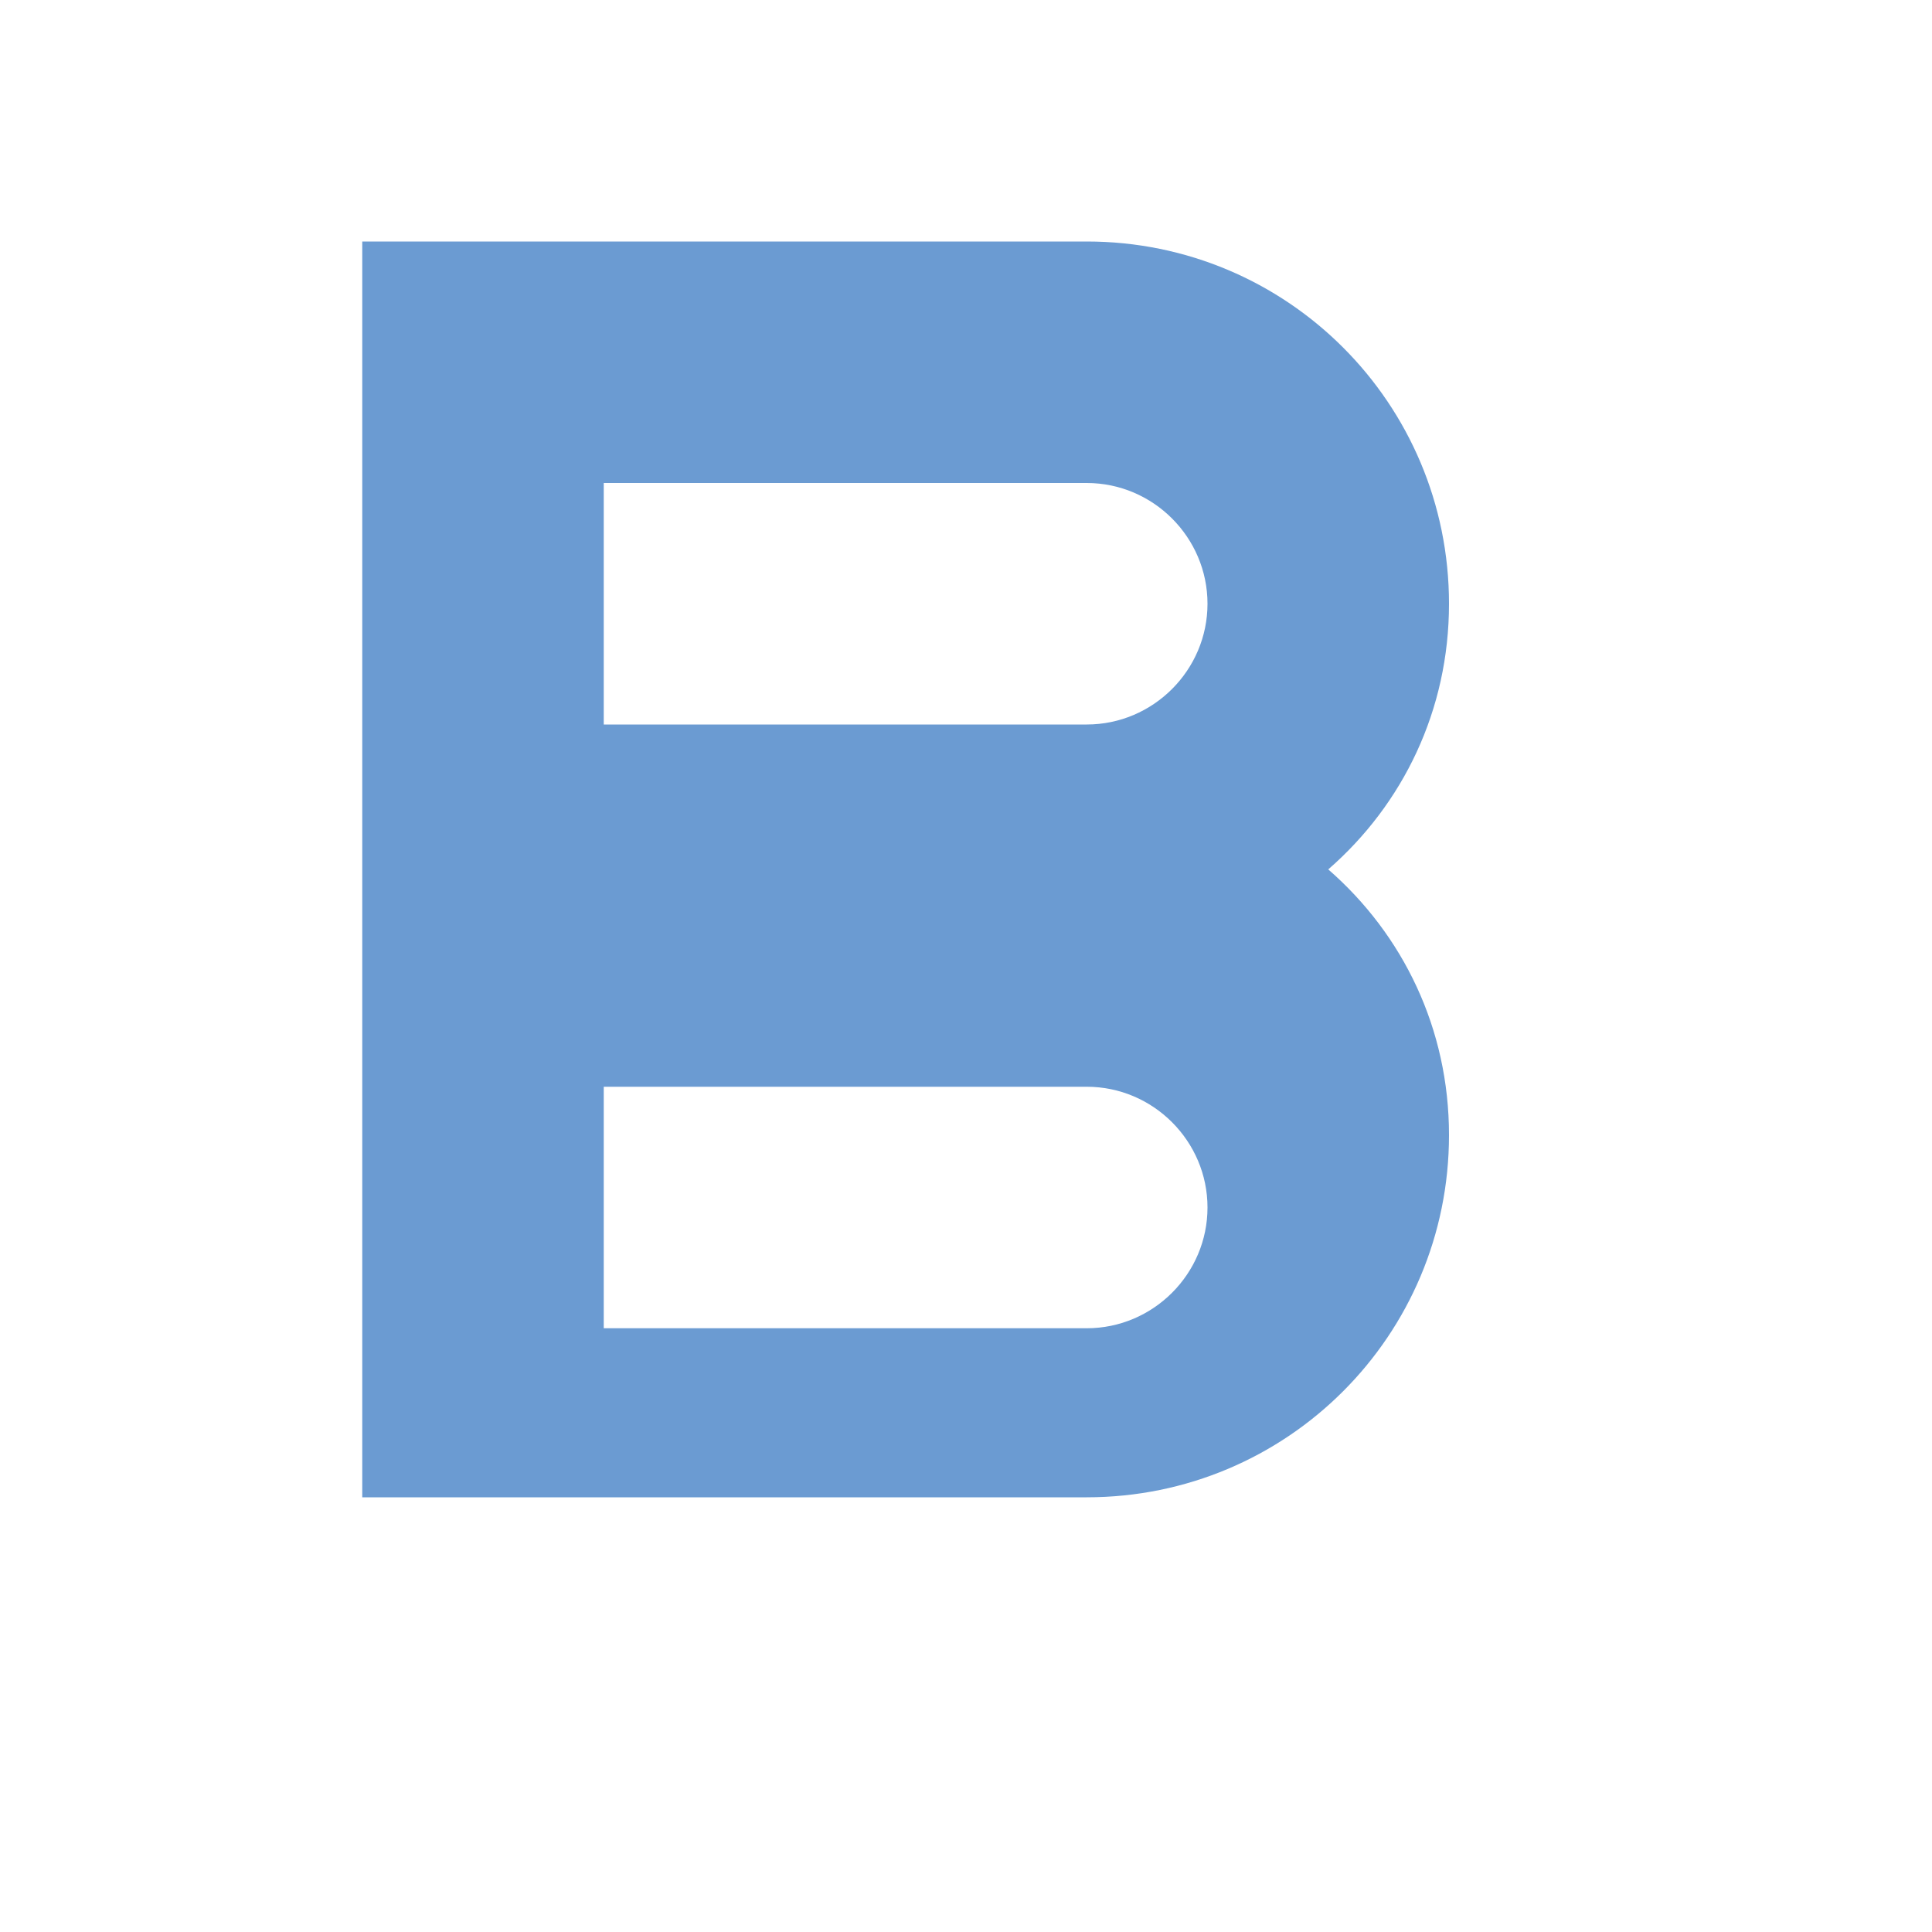
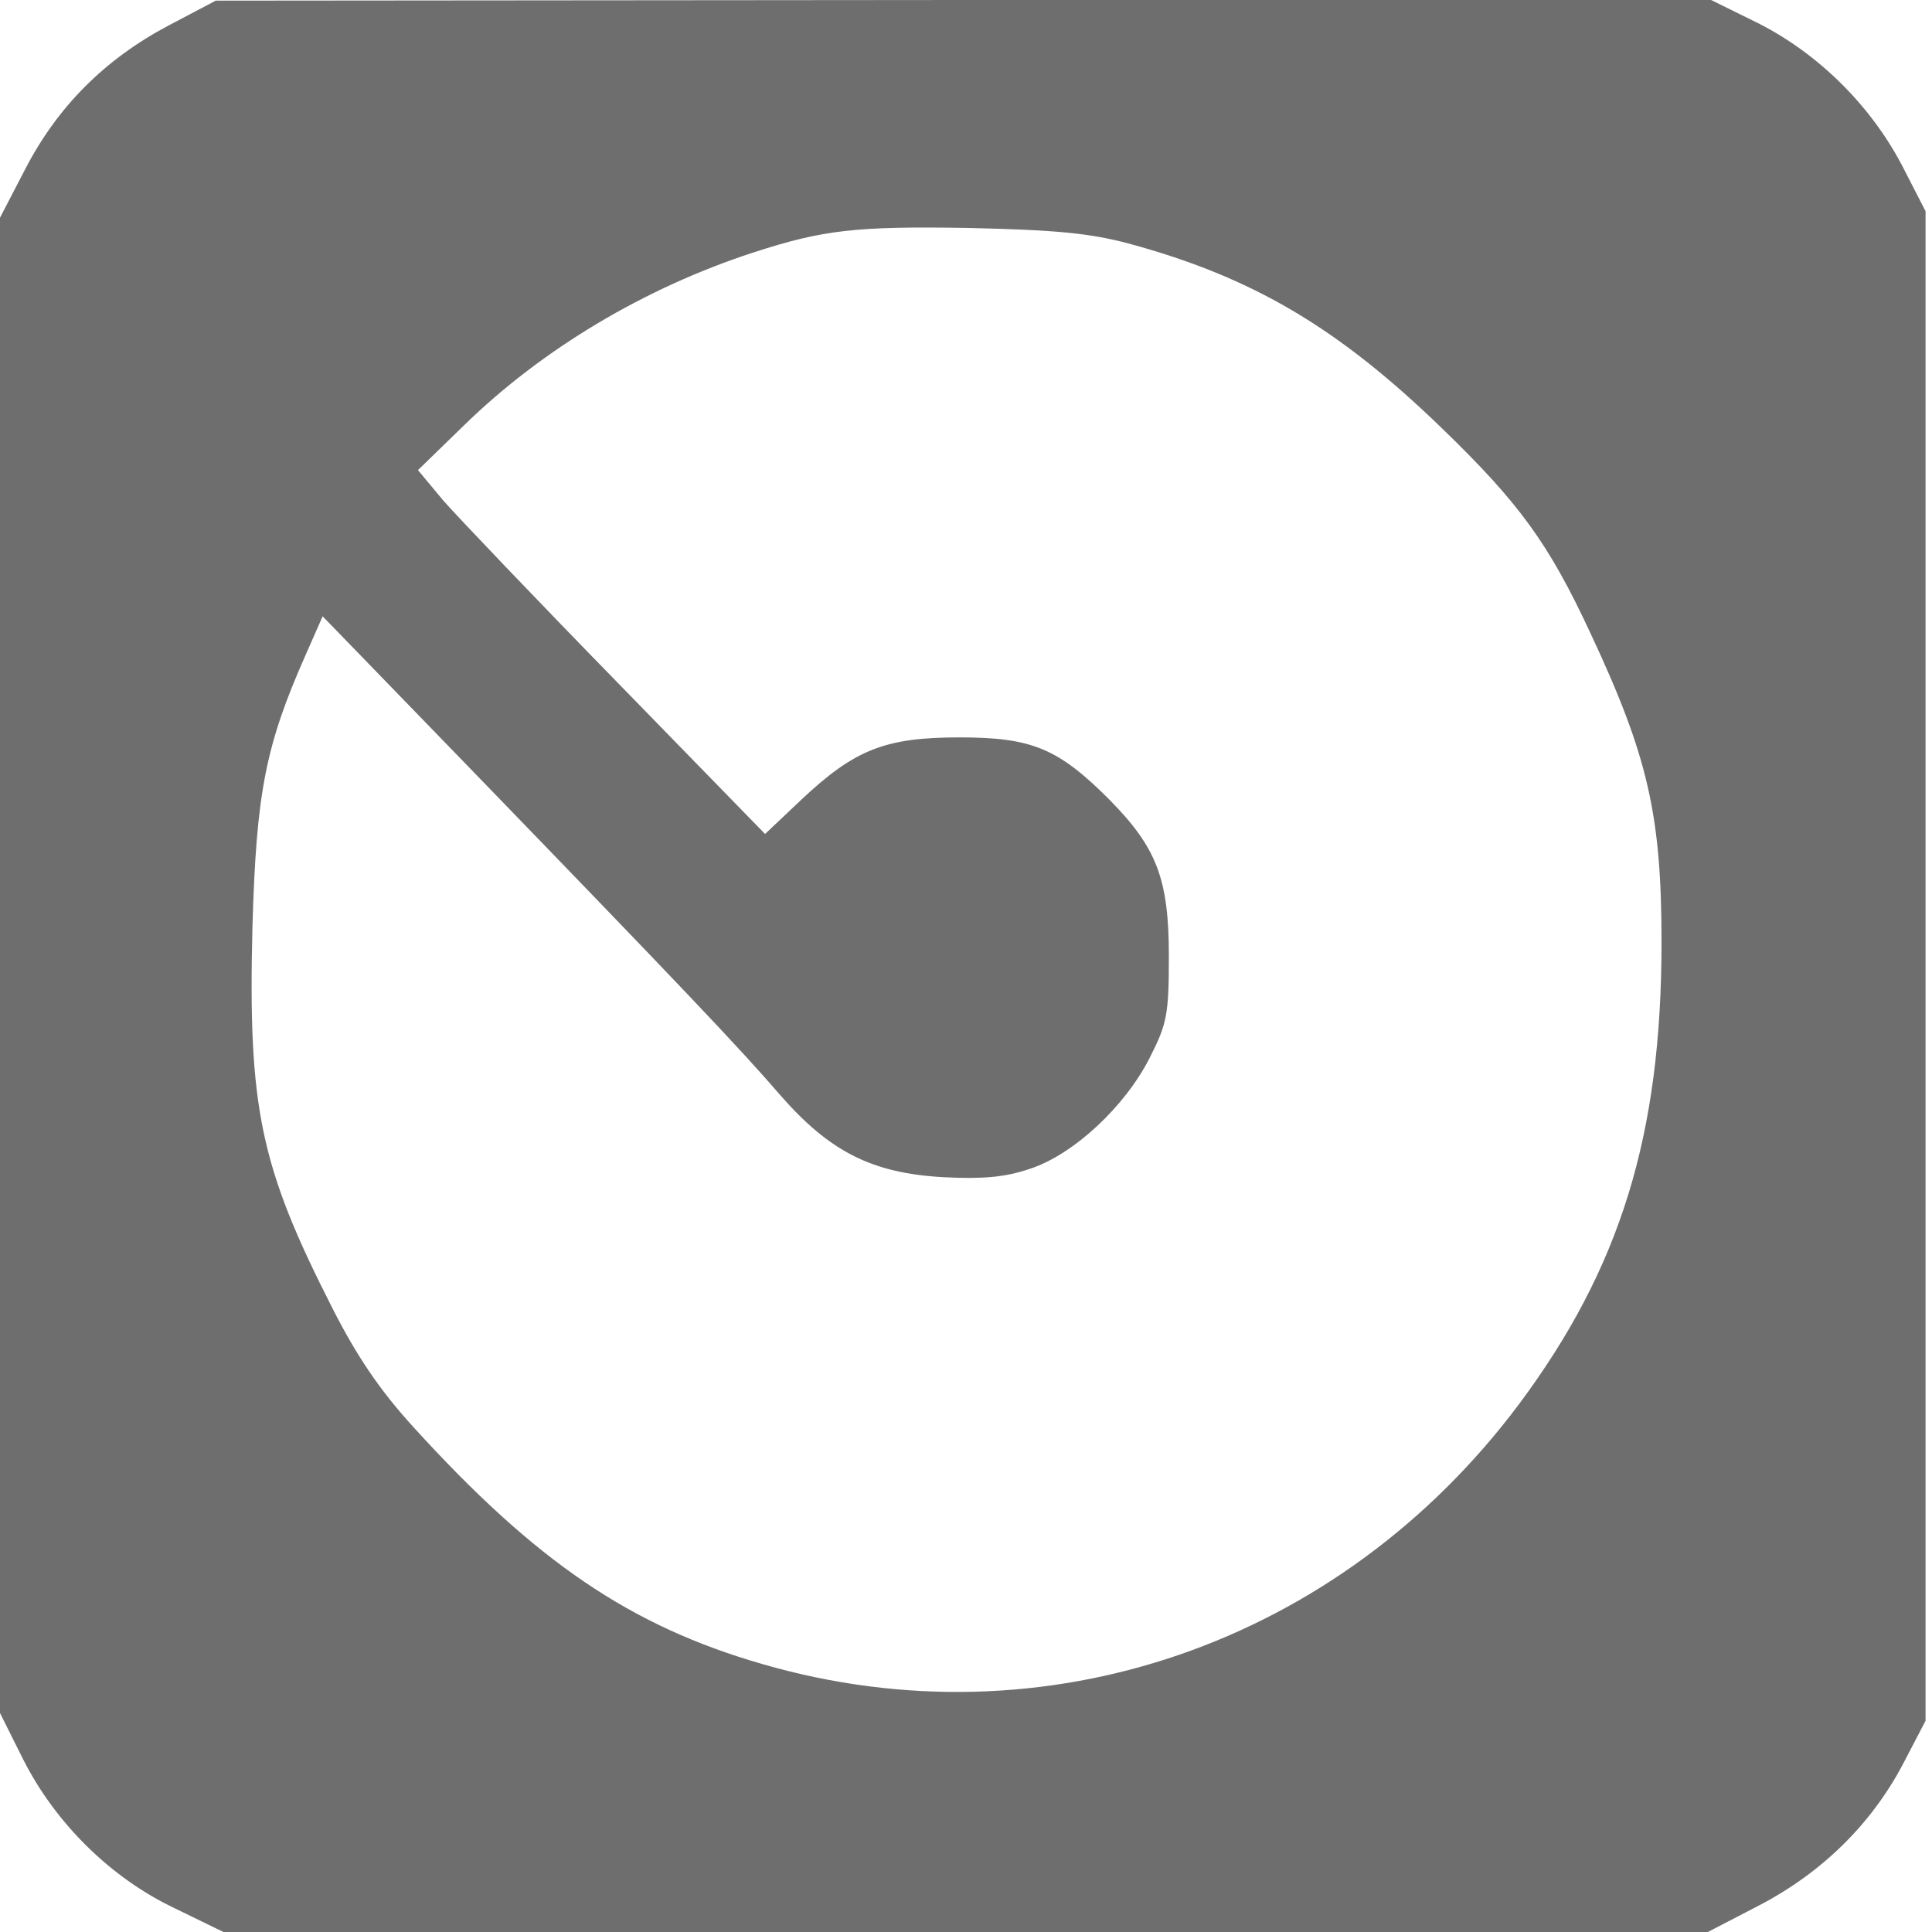
- <svg xmlns="http://www.w3.org/2000/svg" viewBox="0 0 16 16" width="16" height="16">
-   <path fill="#6B9BD2" d="M3 2h6c1.66 0 3 1.34 3 3 0 .88-.38 1.66-1 2.2.62.54 1 1.32 1 2.2 0 1.66-1.34 3-3 3H3V2zm2 4h4c.55 0 1-.45 1-1s-.45-1-1-1H5v2zm0 5h4c.55 0 1-.45 1-1s-.45-1-1-1H5v2z" />
+ <svg xmlns="http://www.w3.org/2000/svg" viewBox="0 0 3000 3000" width="16" height="16">
+   <g transform="translate(0,3000) scale(1,-1)" fill="#6E6E6E" stroke="none">
+     <path d="M261 2960 c-98 -52 -171 -125 -221 -221 l-40 -77 0 -1161 0 -1161 36 -72 c50 -99 136 -184 235 -231 l76 -37 1153 0 1152 0 79 41 c98 51 174 126 223 218 l36 69 0 1172 0 1172 -37 72 c-49 93 -130 173 -223 220 l-73 36 -1161 0 -1161 -1 -74 -39z m1491 -338 c192 -52 325 -130 487 -287 120 -116 166 -179 231 -319 89 -190 110 -282 110 -479 0 -300 -64 -506 -221 -717 -279 -373 -737 -531 -1175 -404 -205 59 -352 159 -542 368 -52 57 -88 110 -126 185 -112 220 -131 310 -124 592 6 208 20 281 83 423 l26 59 222 -229 c336 -347 427 -443 489 -515 77 -88 143 -121 254 -127 60 -3 95 0 133 13 68 22 148 97 186 172 27 53 30 67 30 158 0 121 -19 169 -93 244 -79 79 -120 96 -232 96 -116 0 -163 -19 -246 -97 l-56 -53 -229 235 c-126 129 -247 256 -270 282 l-40 48 72 70 c121 118 280 213 449 268 108 35 158 41 335 38 133 -3 187 -8 247 -24z" />
+   </g>
</svg>
